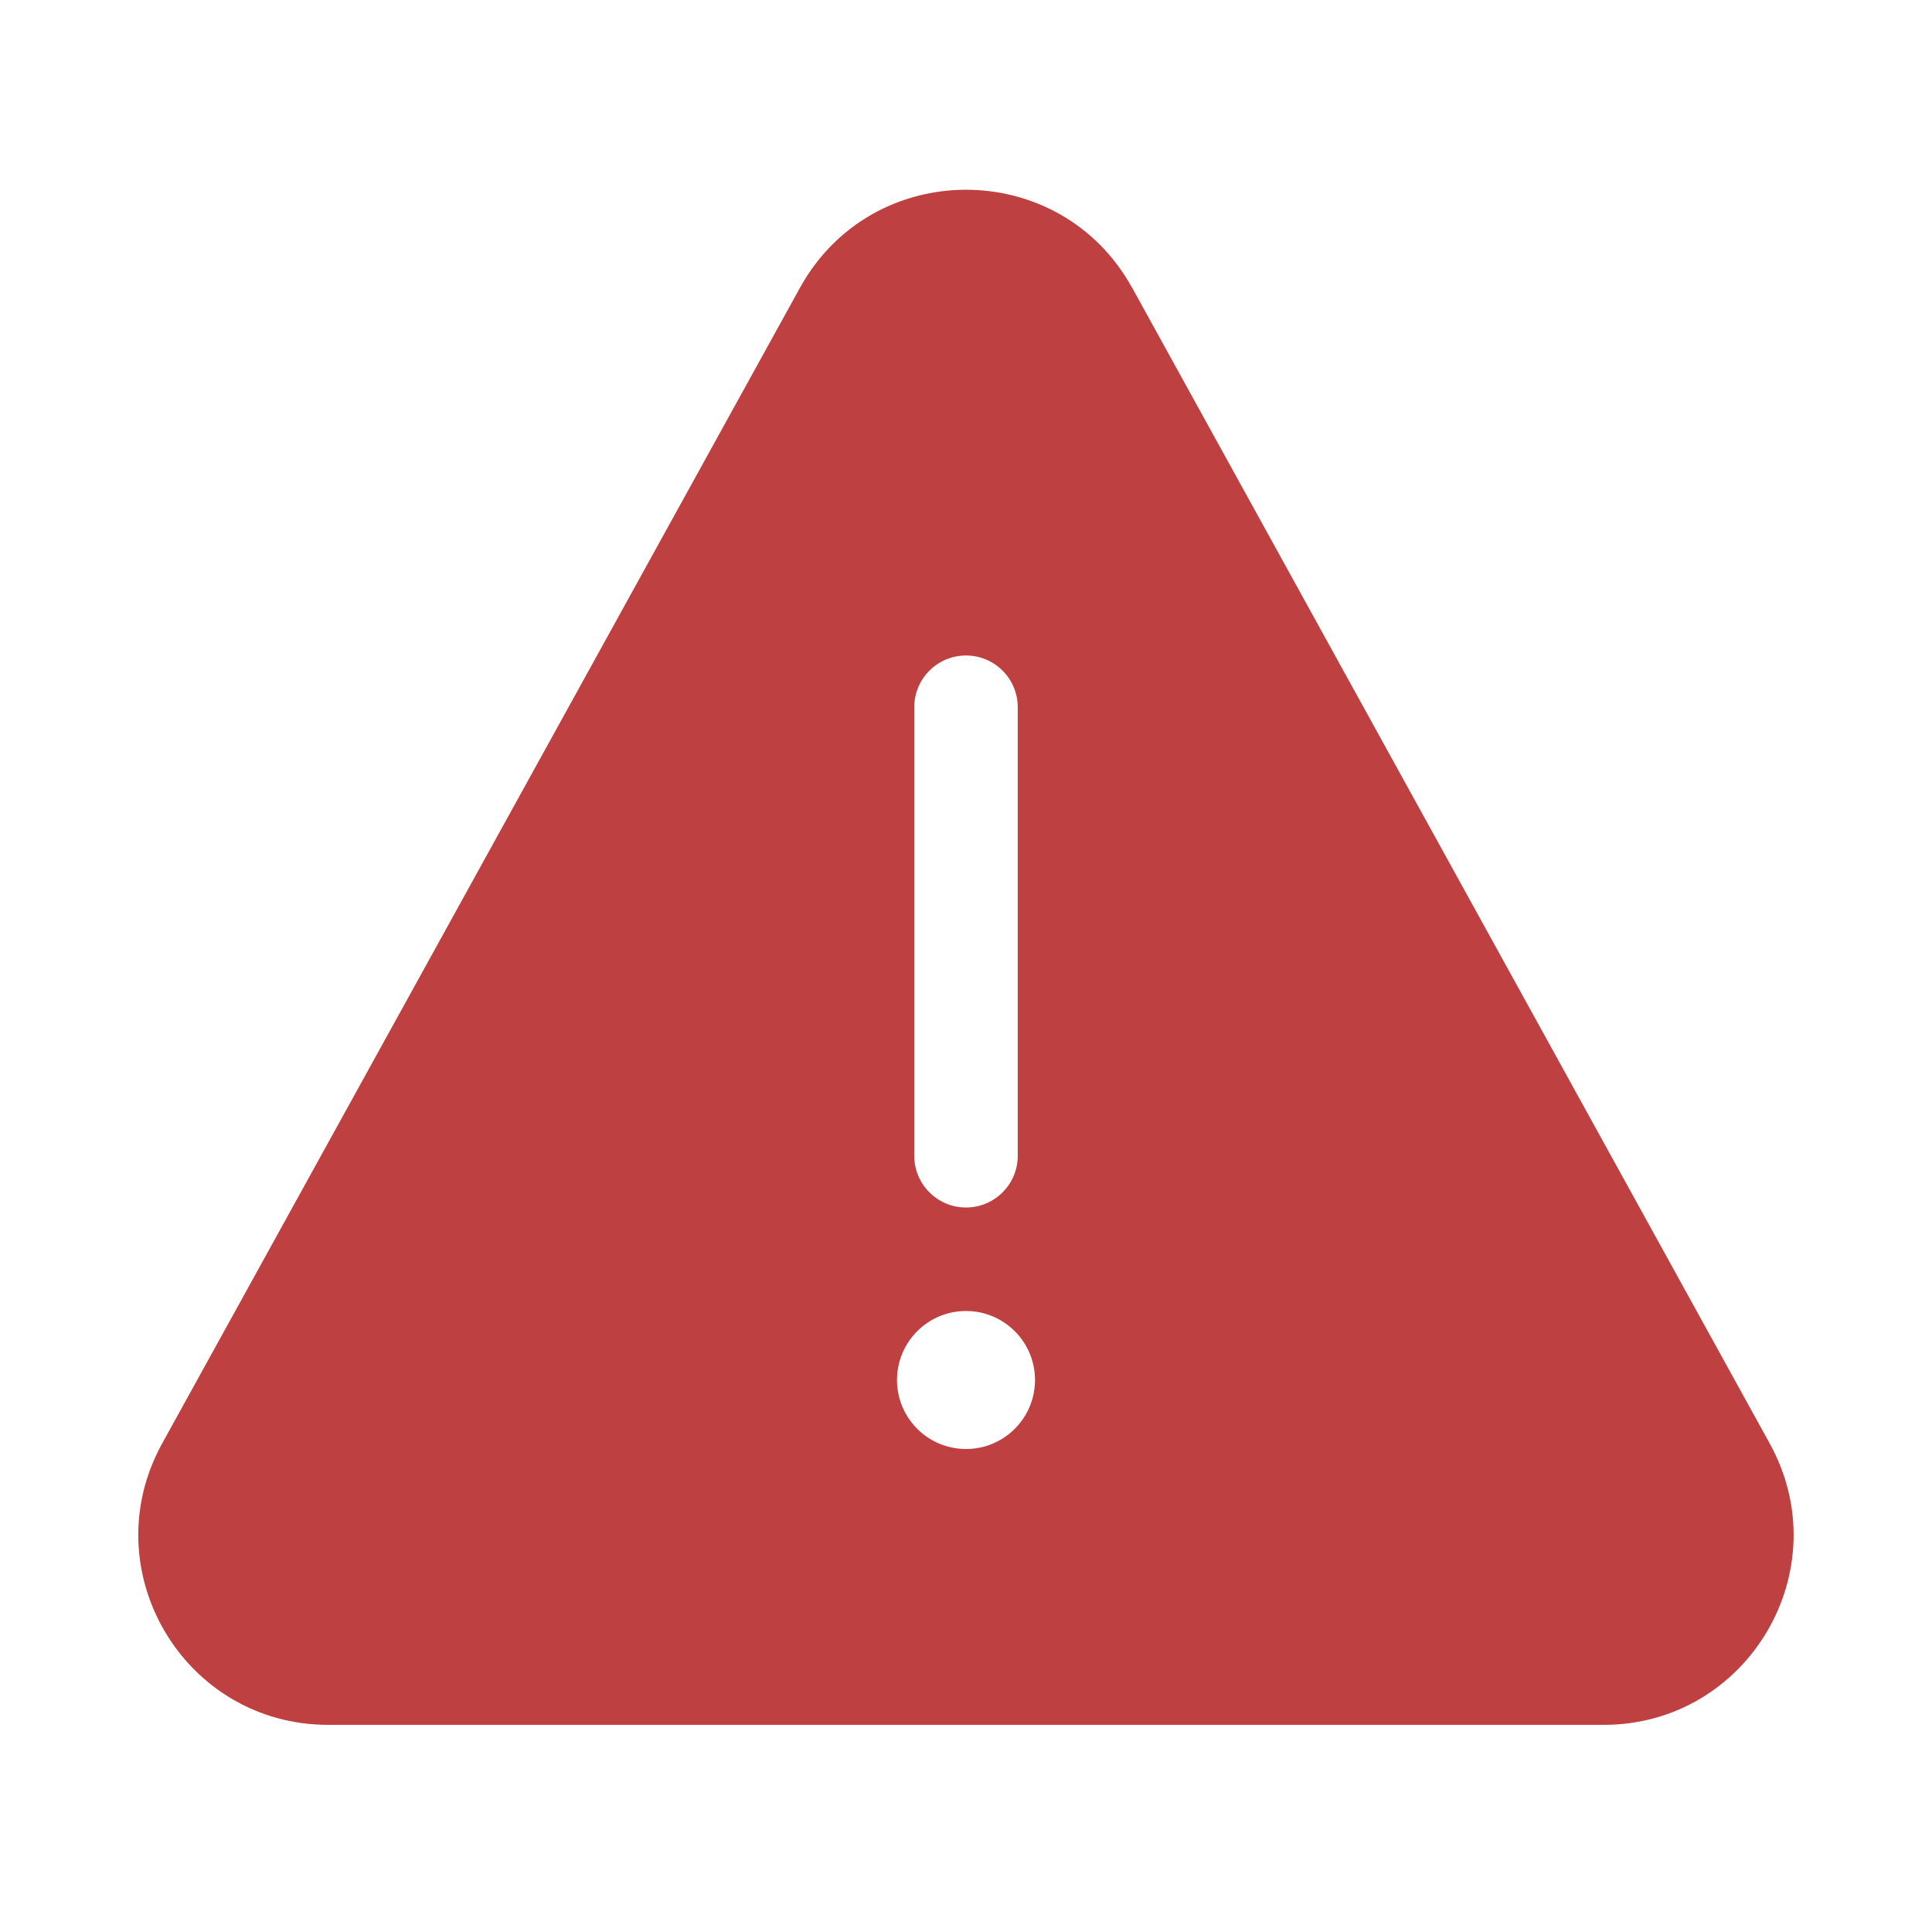
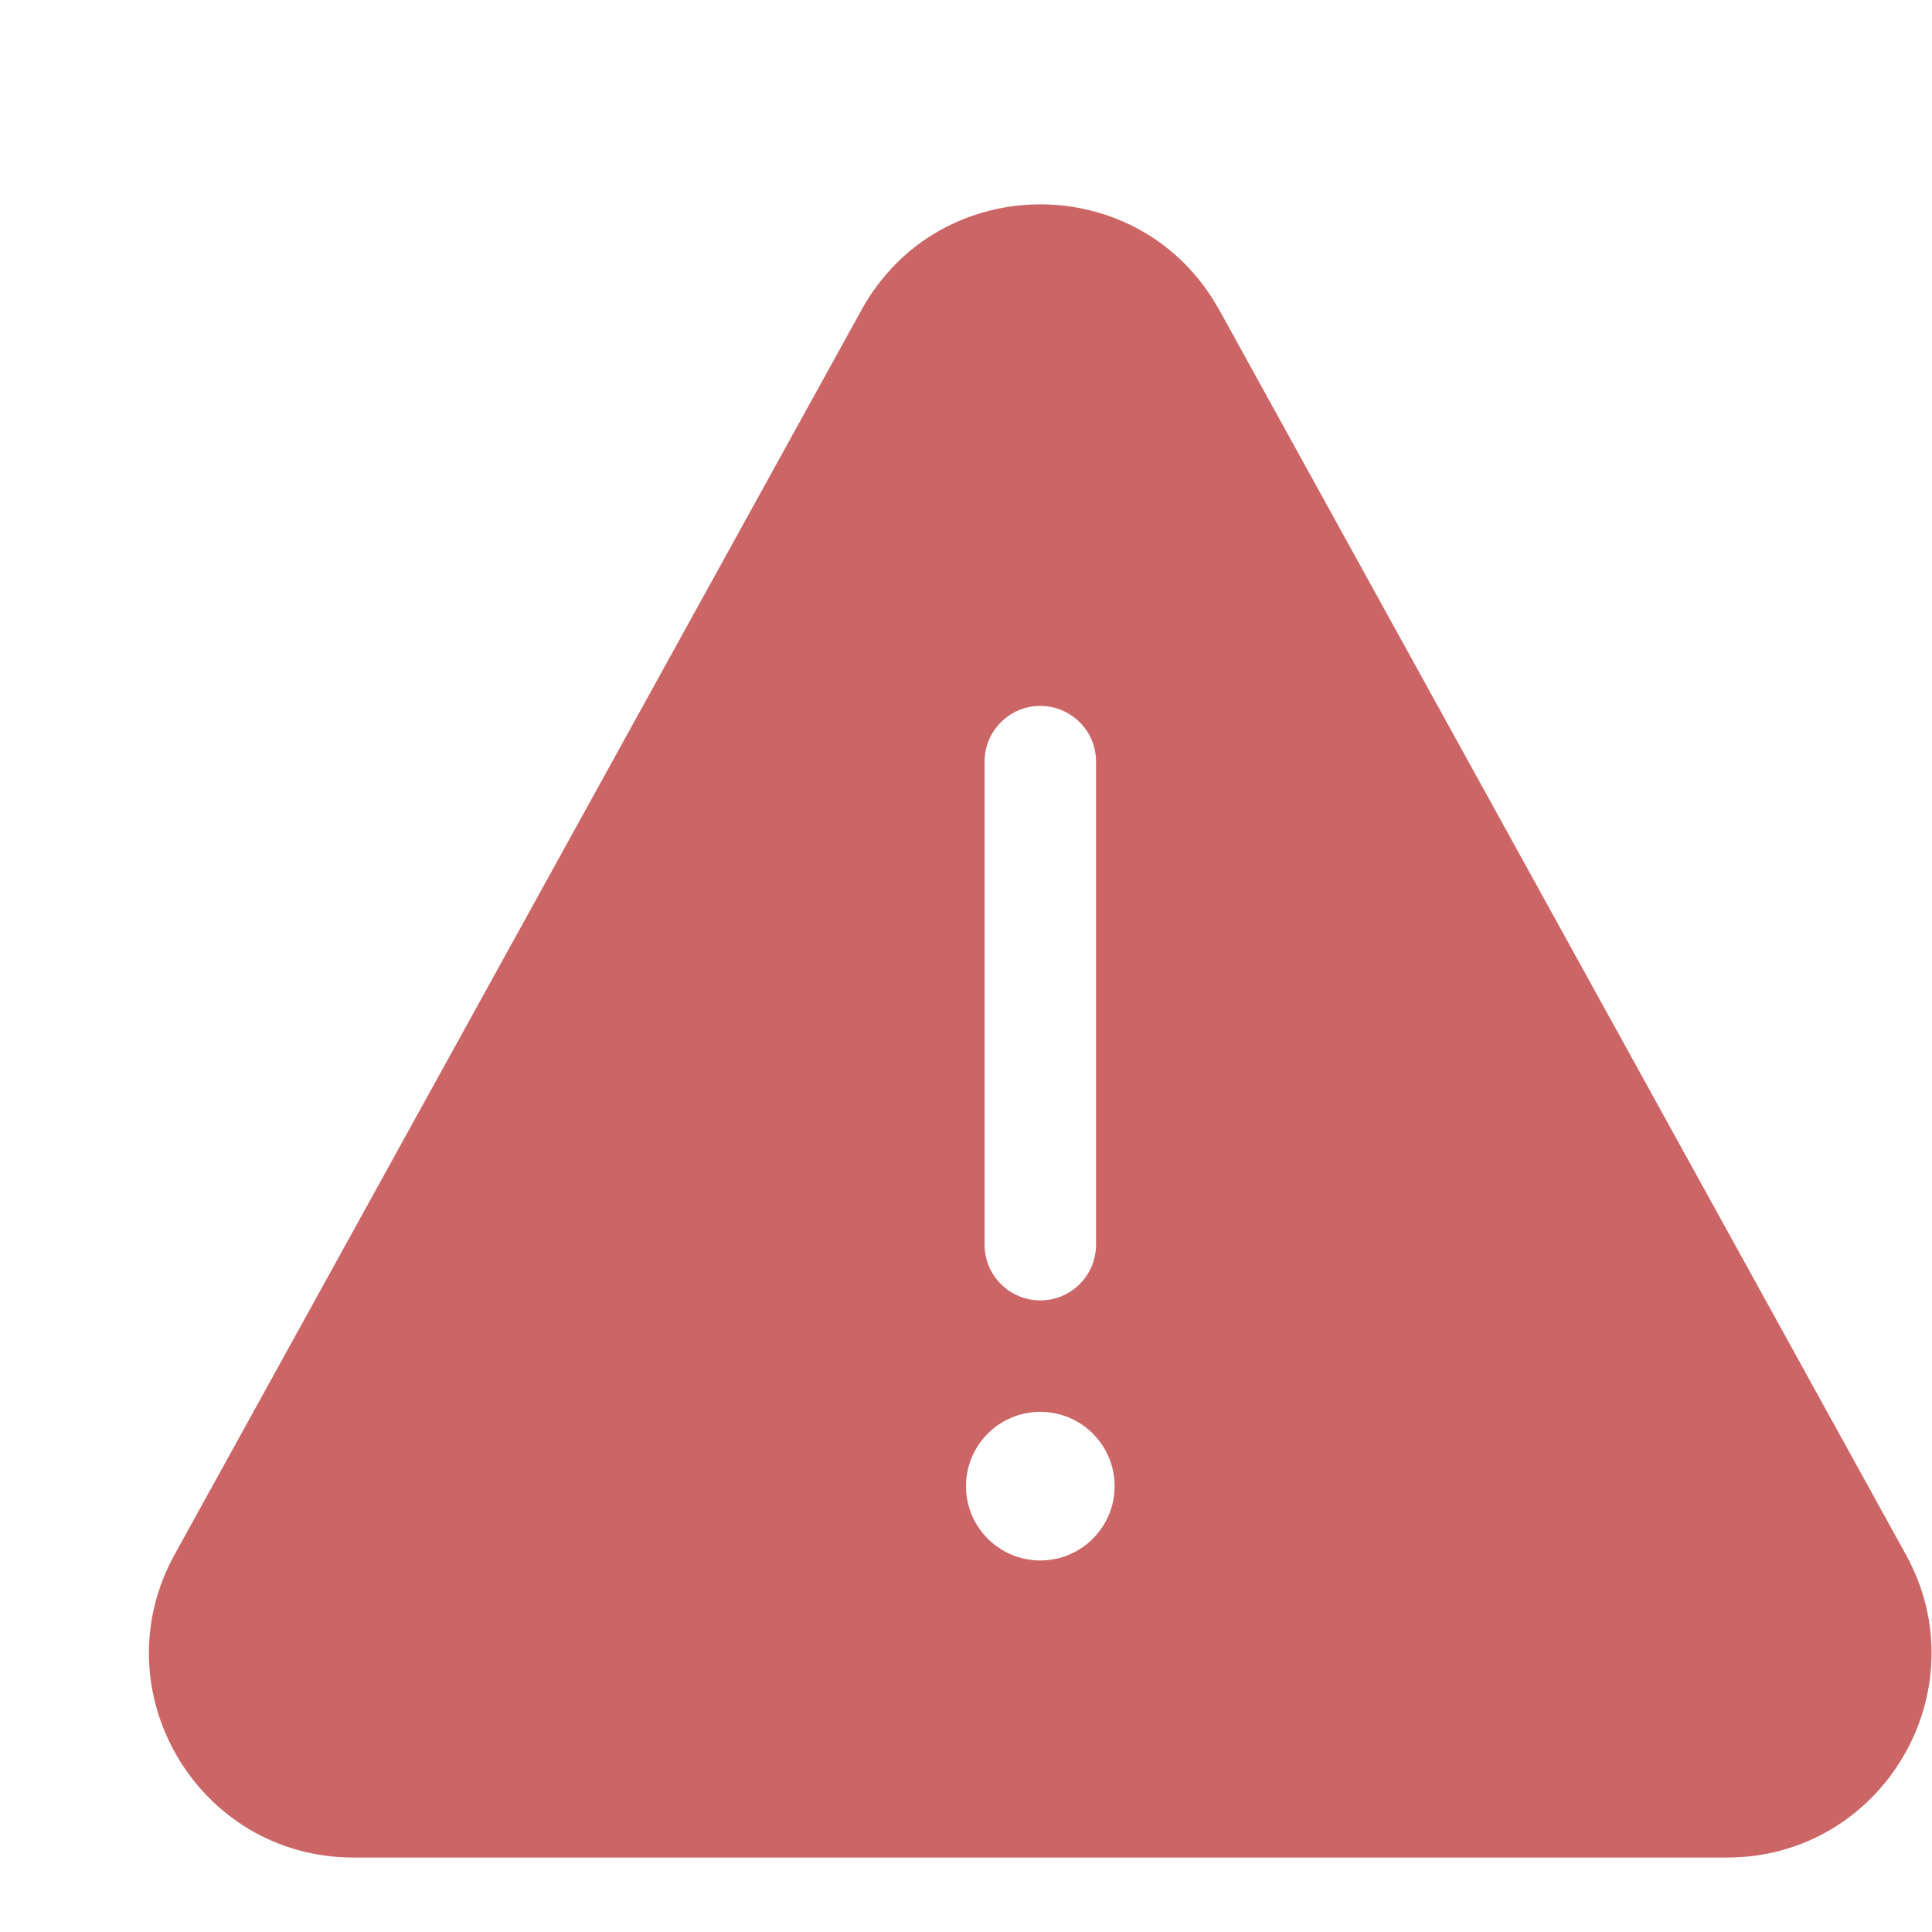
- <svg xmlns="http://www.w3.org/2000/svg" width="1em" height="1em" viewBox="0 0 28 28">
-   <path fill="hsl(0, 50%, 50%)" d="M16.408 4.172c-1.045-1.896-3.77-1.896-4.815 0L2.35 20.92c-1.011 1.833.314 4.078 2.408 4.078H23.24c2.093 0 3.42-2.245 2.408-4.078l-9.24-16.75ZM15 20a1 1 0 1 1-2 0a1 1 0 0 1 2 0Zm-1.75-3.25v-6.5a.75.75 0 0 1 1.5 0v6.5a.75.75 0 0 1-1.5 0Z" />
+ <svg xmlns="http://www.w3.org/2000/svg" width="28" height="28" viewBox="0 0 26 26">
+   <path fill="hsl(0 50% 50% / 0.8)" d="M16.408 4.172c-1.045-1.896-3.77-1.896-4.815 0L2.35 20.92c-1.011 1.833.314 4.078 2.408 4.078H23.24c2.093 0 3.42-2.245 2.408-4.078l-9.24-16.75ZM15 20a1 1 0 1 1-2 0a1 1 0 0 1 2 0Zm-1.75-3.25v-6.5a.75.75 0 0 1 1.5 0v6.5a.75.75 0 0 1-1.5 0Z" />
</svg>
